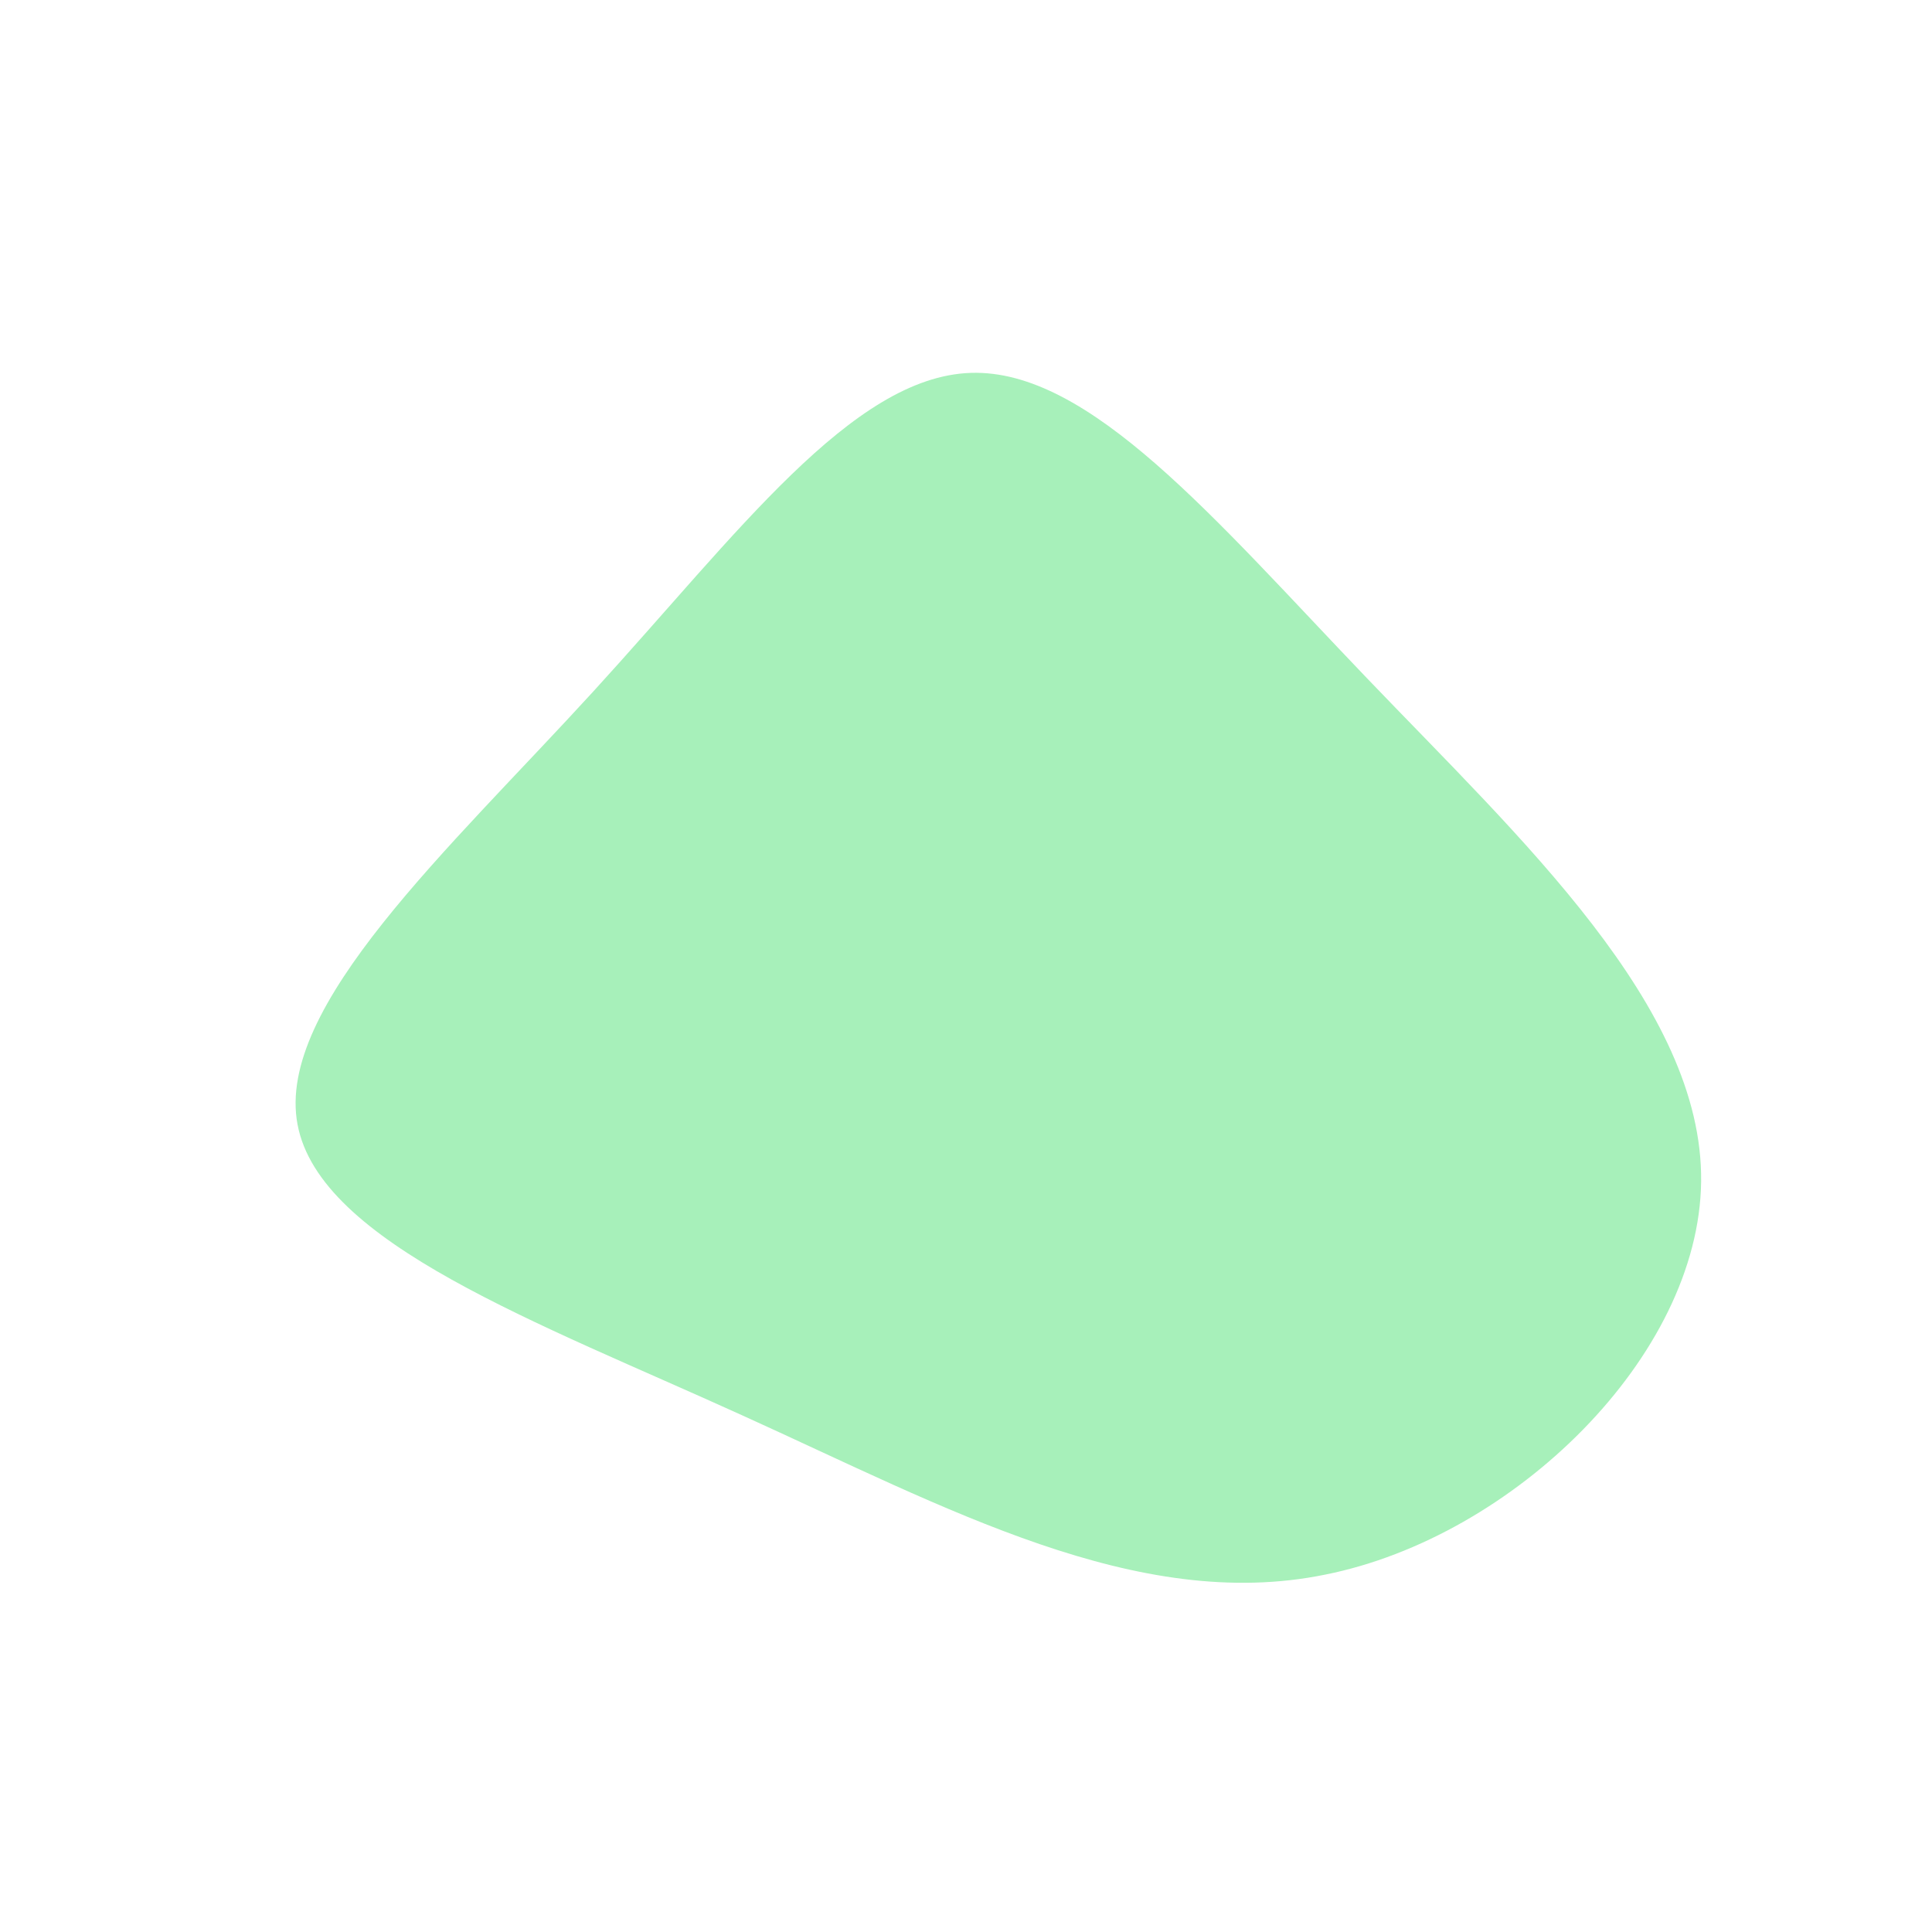
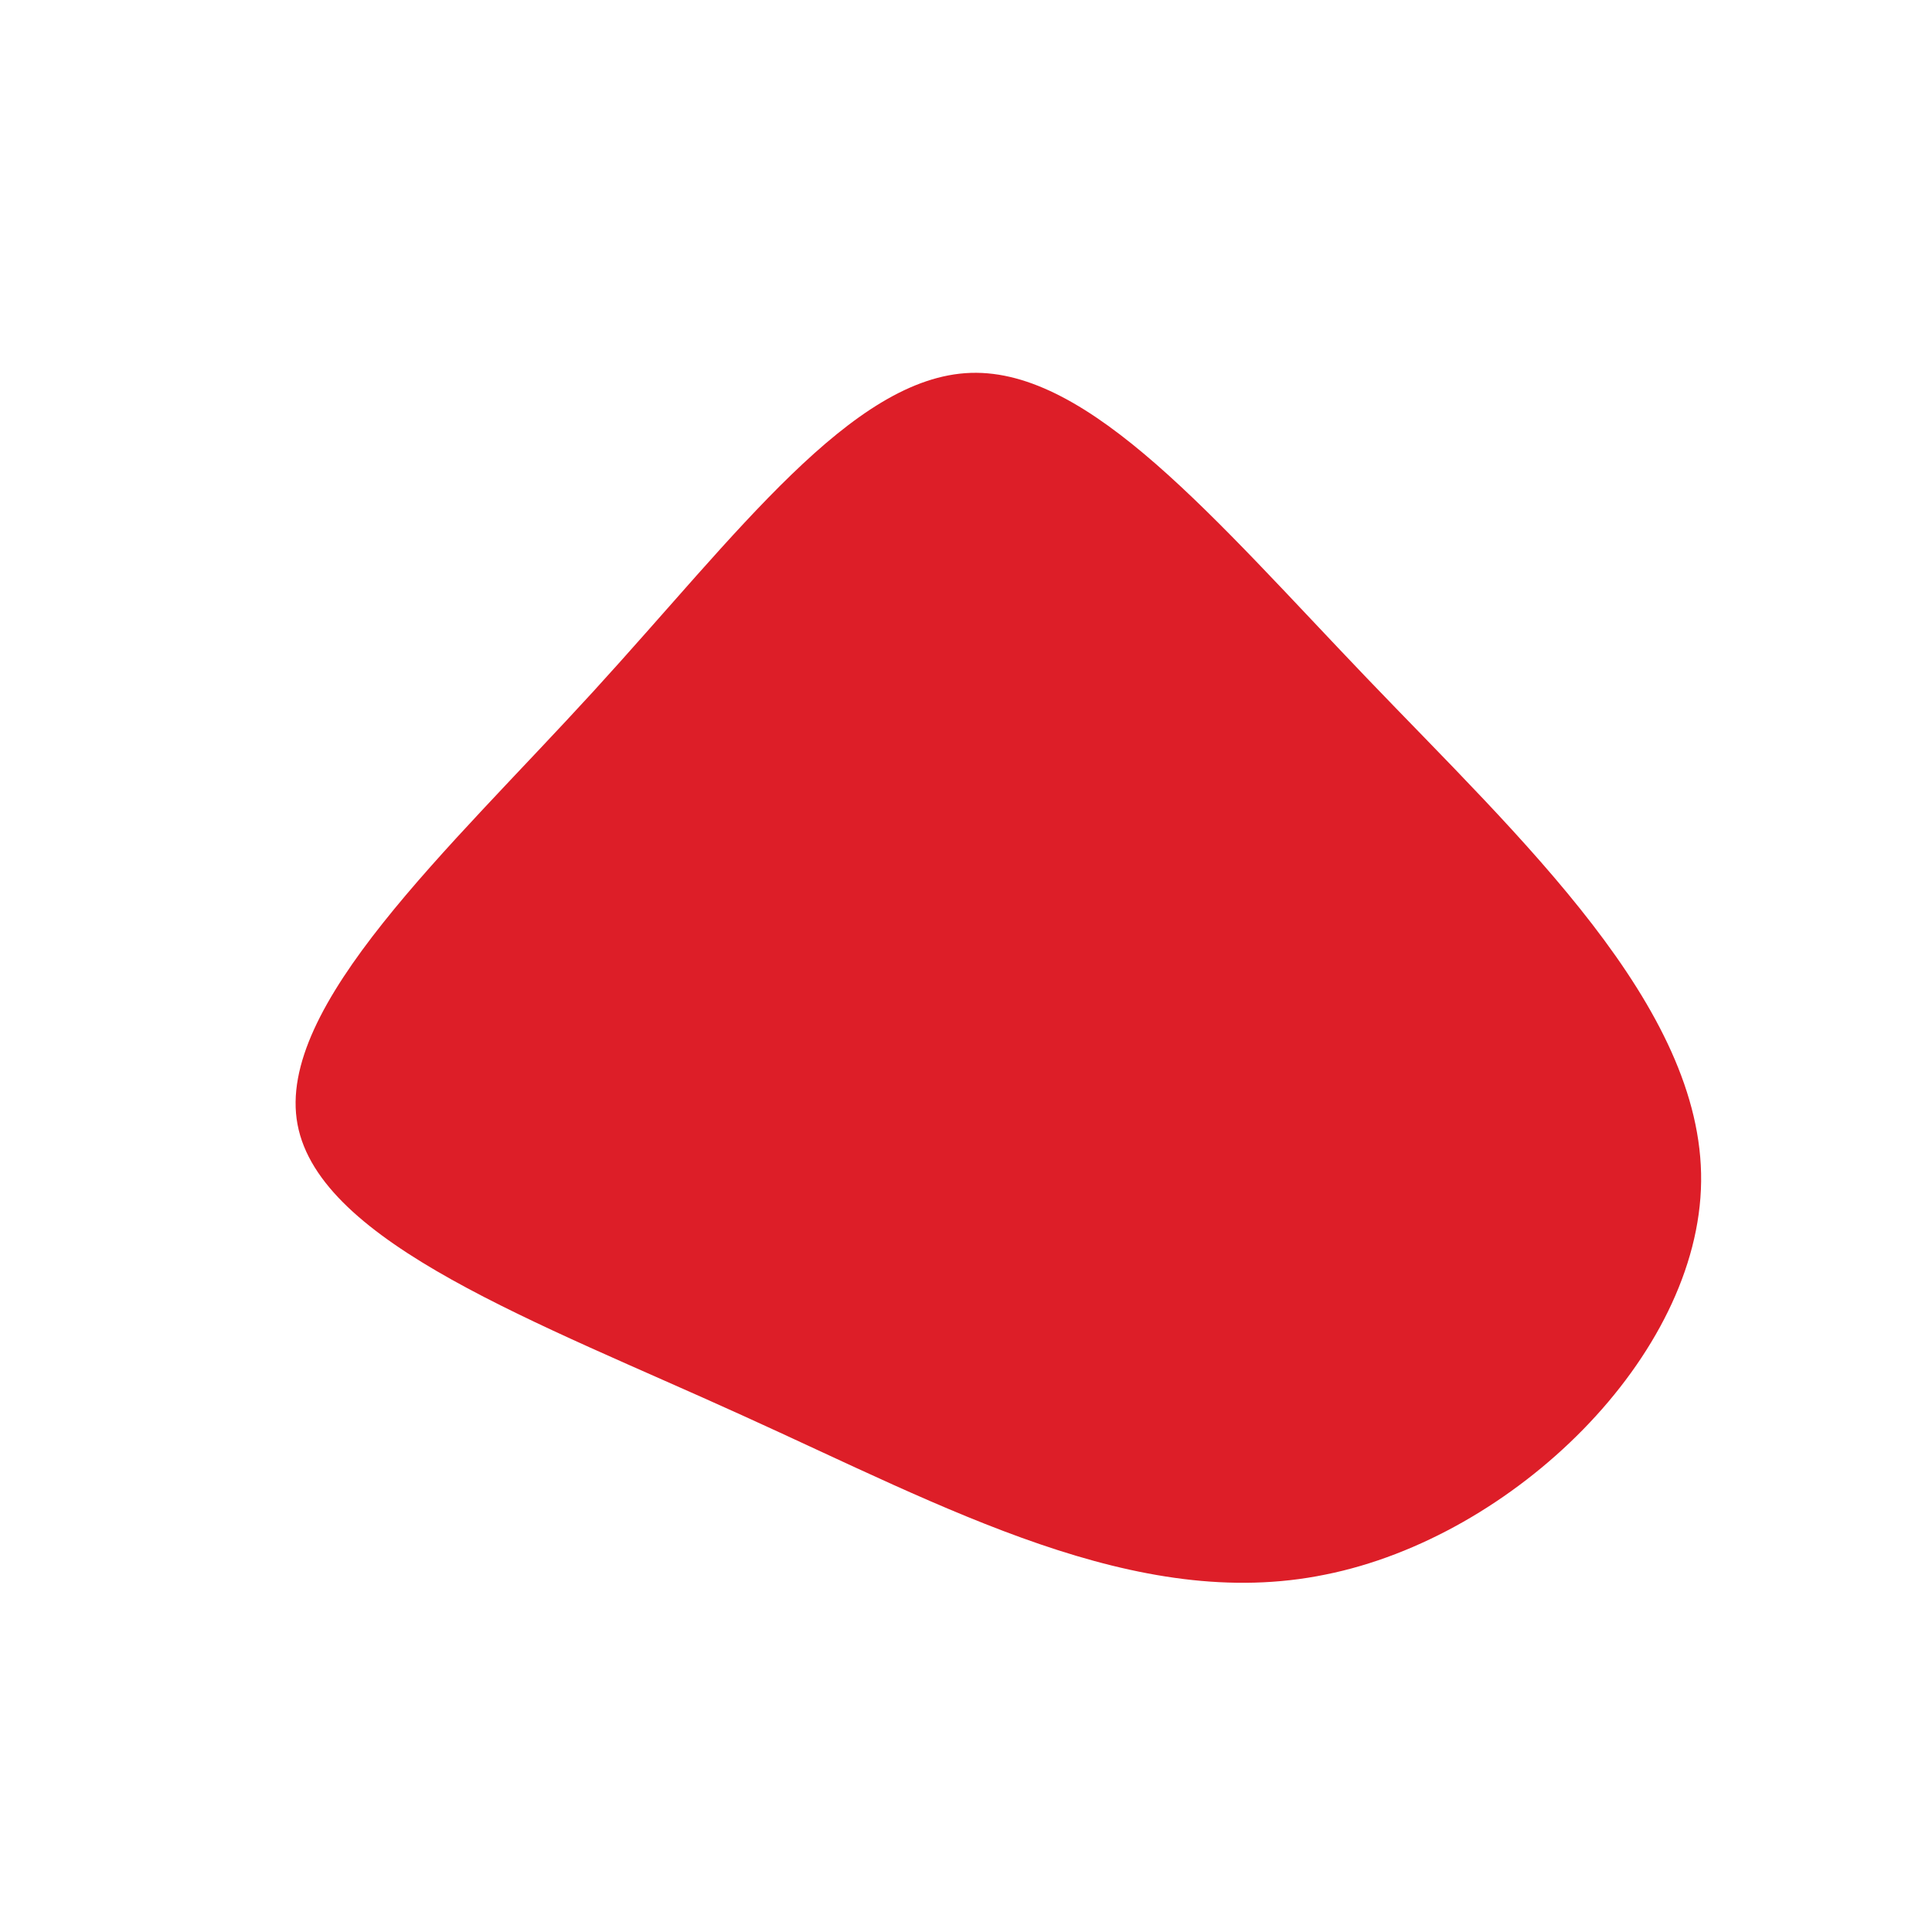
<svg xmlns="http://www.w3.org/2000/svg" viewBox="0 0 200 200">
-   <path fill="#A7F0BA" d="M41.5,-29.8C57.4,-13.2,76.3,4.2,76.1,22.3C75.9,40.4,56.7,59.1,37.2,63C17.7,67,-2,56.1,-23.2,46.5C-44.3,36.9,-66.9,28.7,-69.2,16.4C-71.5,4.2,-53.5,-12.1,-38.6,-28.4C-23.7,-44.7,-11.8,-61,0.5,-61.4C12.8,-61.8,25.7,-46.3,41.5,-29.8Z" transform="translate(100 100)" />
+   <path fill="#DD1E28" d="M41.5,-29.8C57.4,-13.2,76.3,4.2,76.1,22.3C75.9,40.4,56.7,59.1,37.2,63C17.7,67,-2,56.1,-23.2,46.5C-44.3,36.9,-66.9,28.7,-69.2,16.4C-71.5,4.2,-53.5,-12.1,-38.6,-28.4C-23.7,-44.7,-11.8,-61,0.5,-61.4C12.8,-61.8,25.7,-46.3,41.5,-29.8Z" transform="translate(100 100)" />
</svg>
